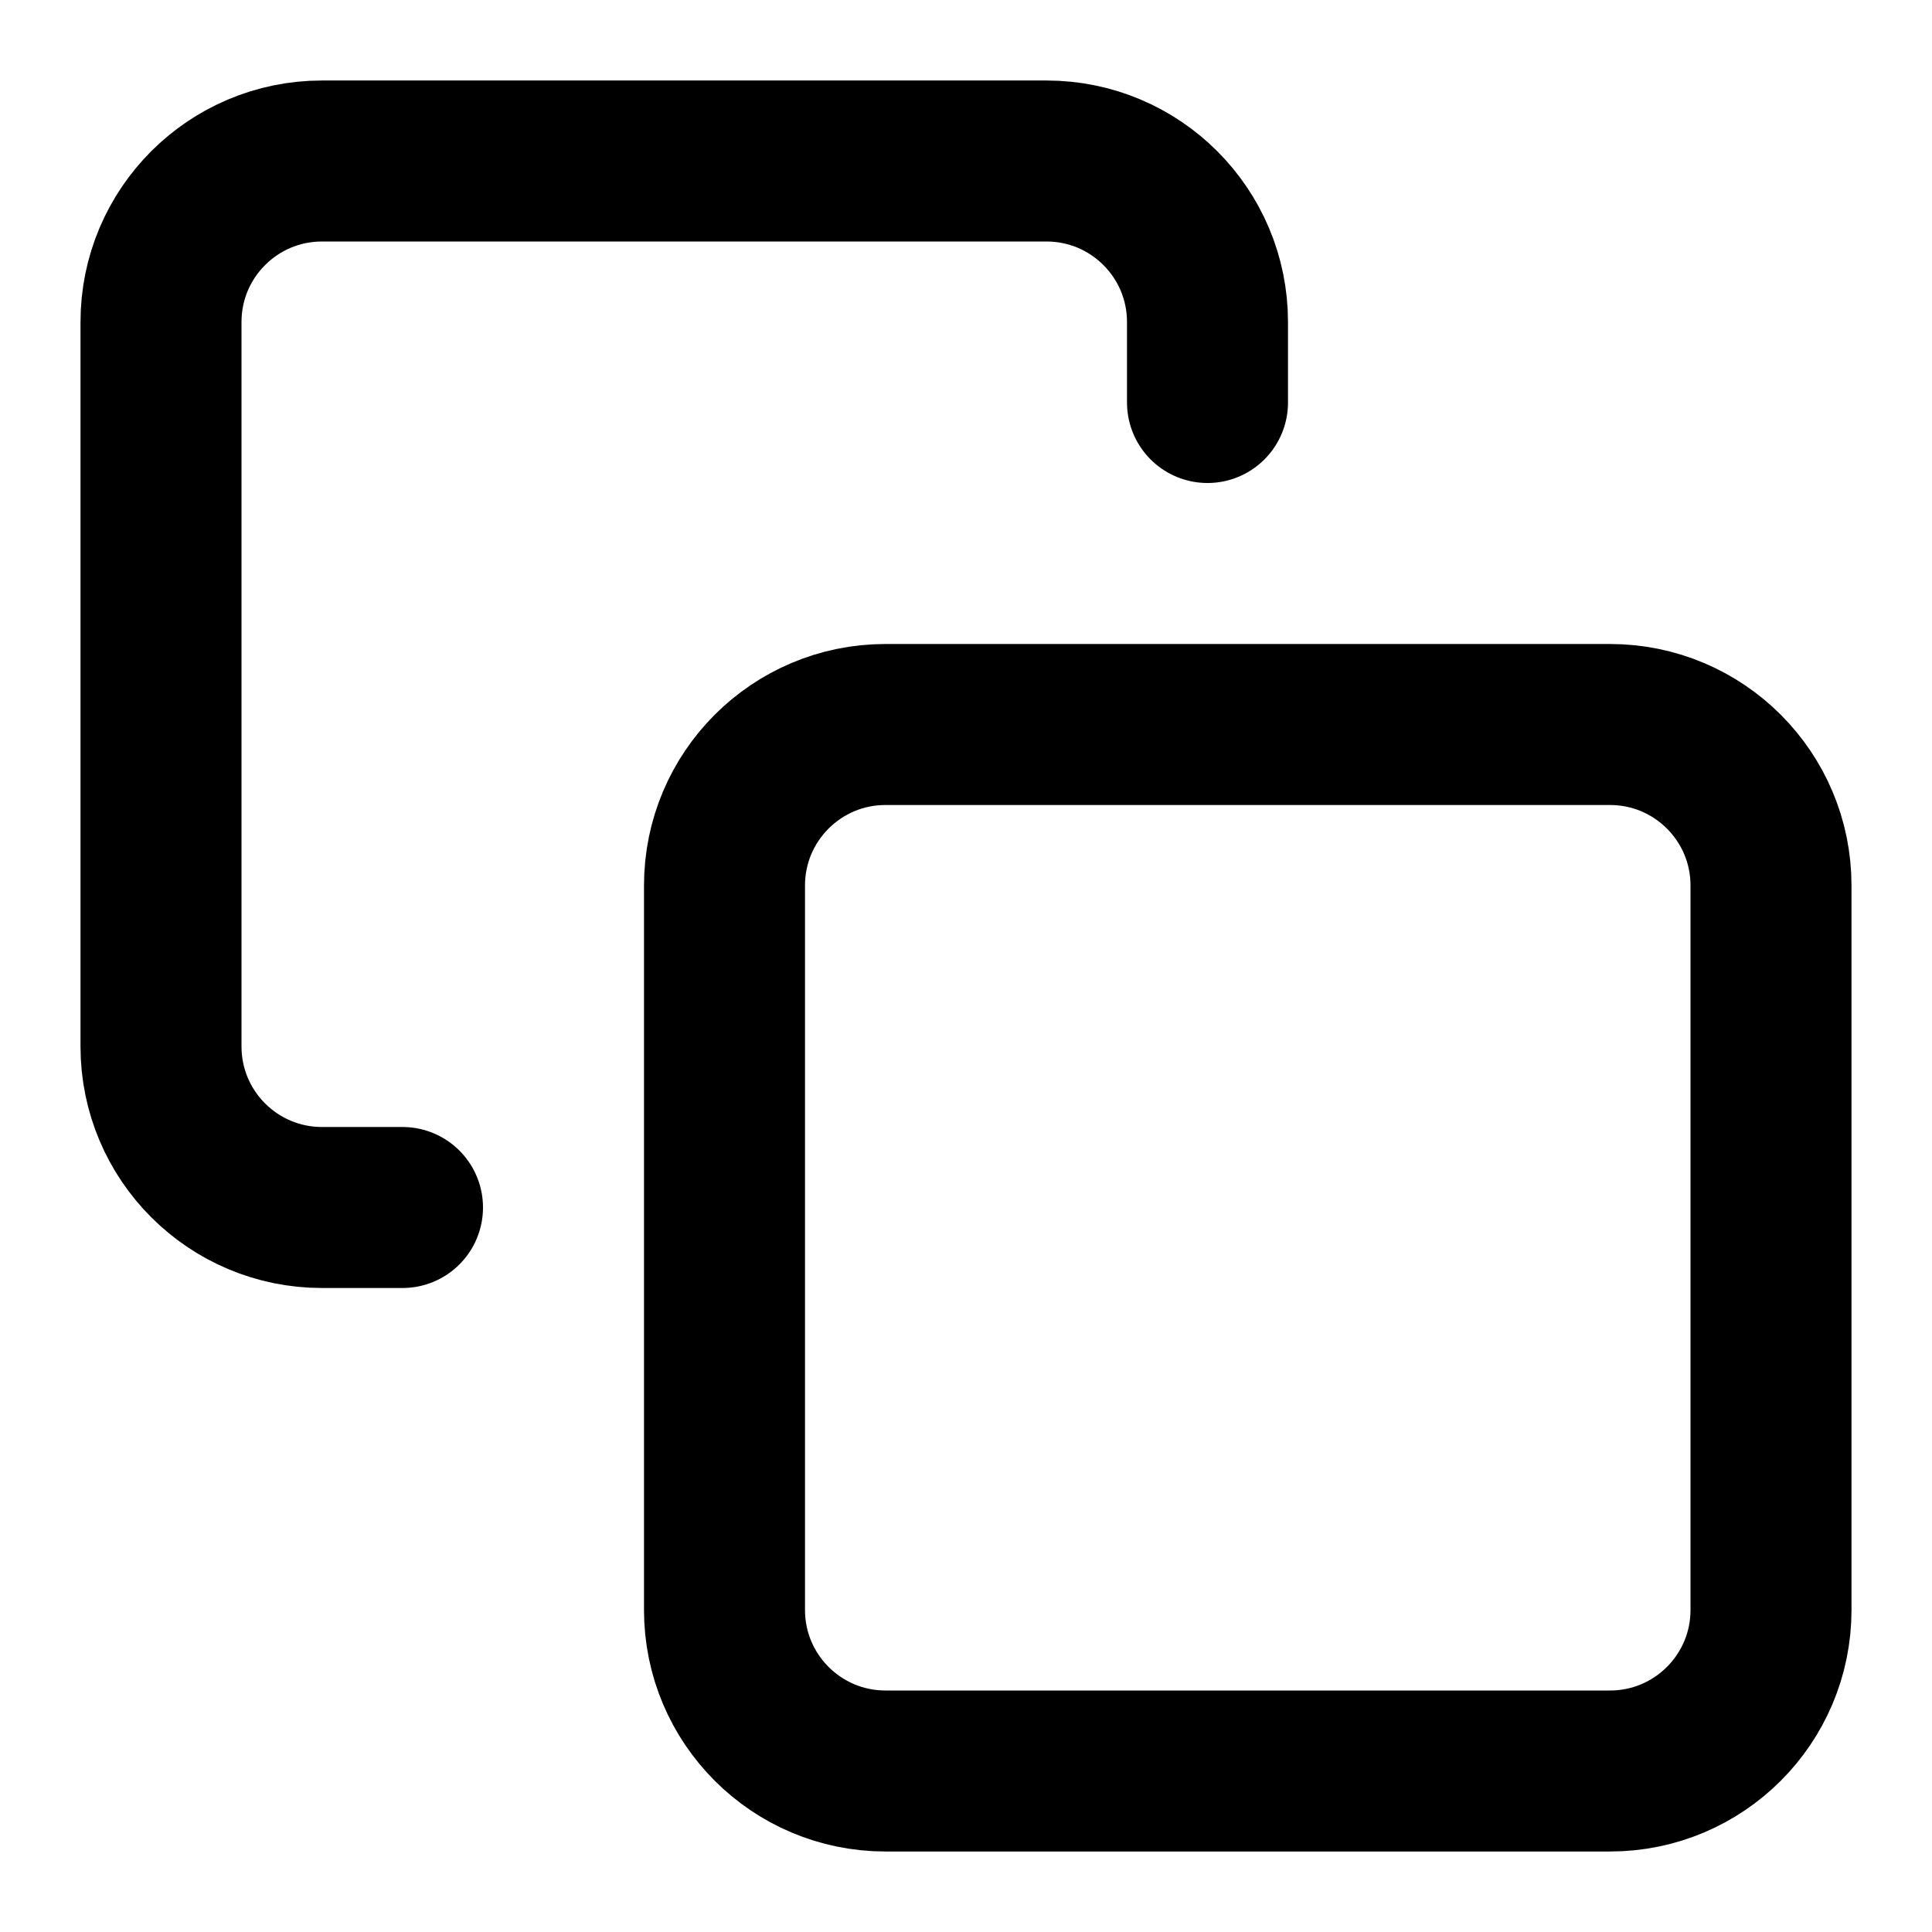
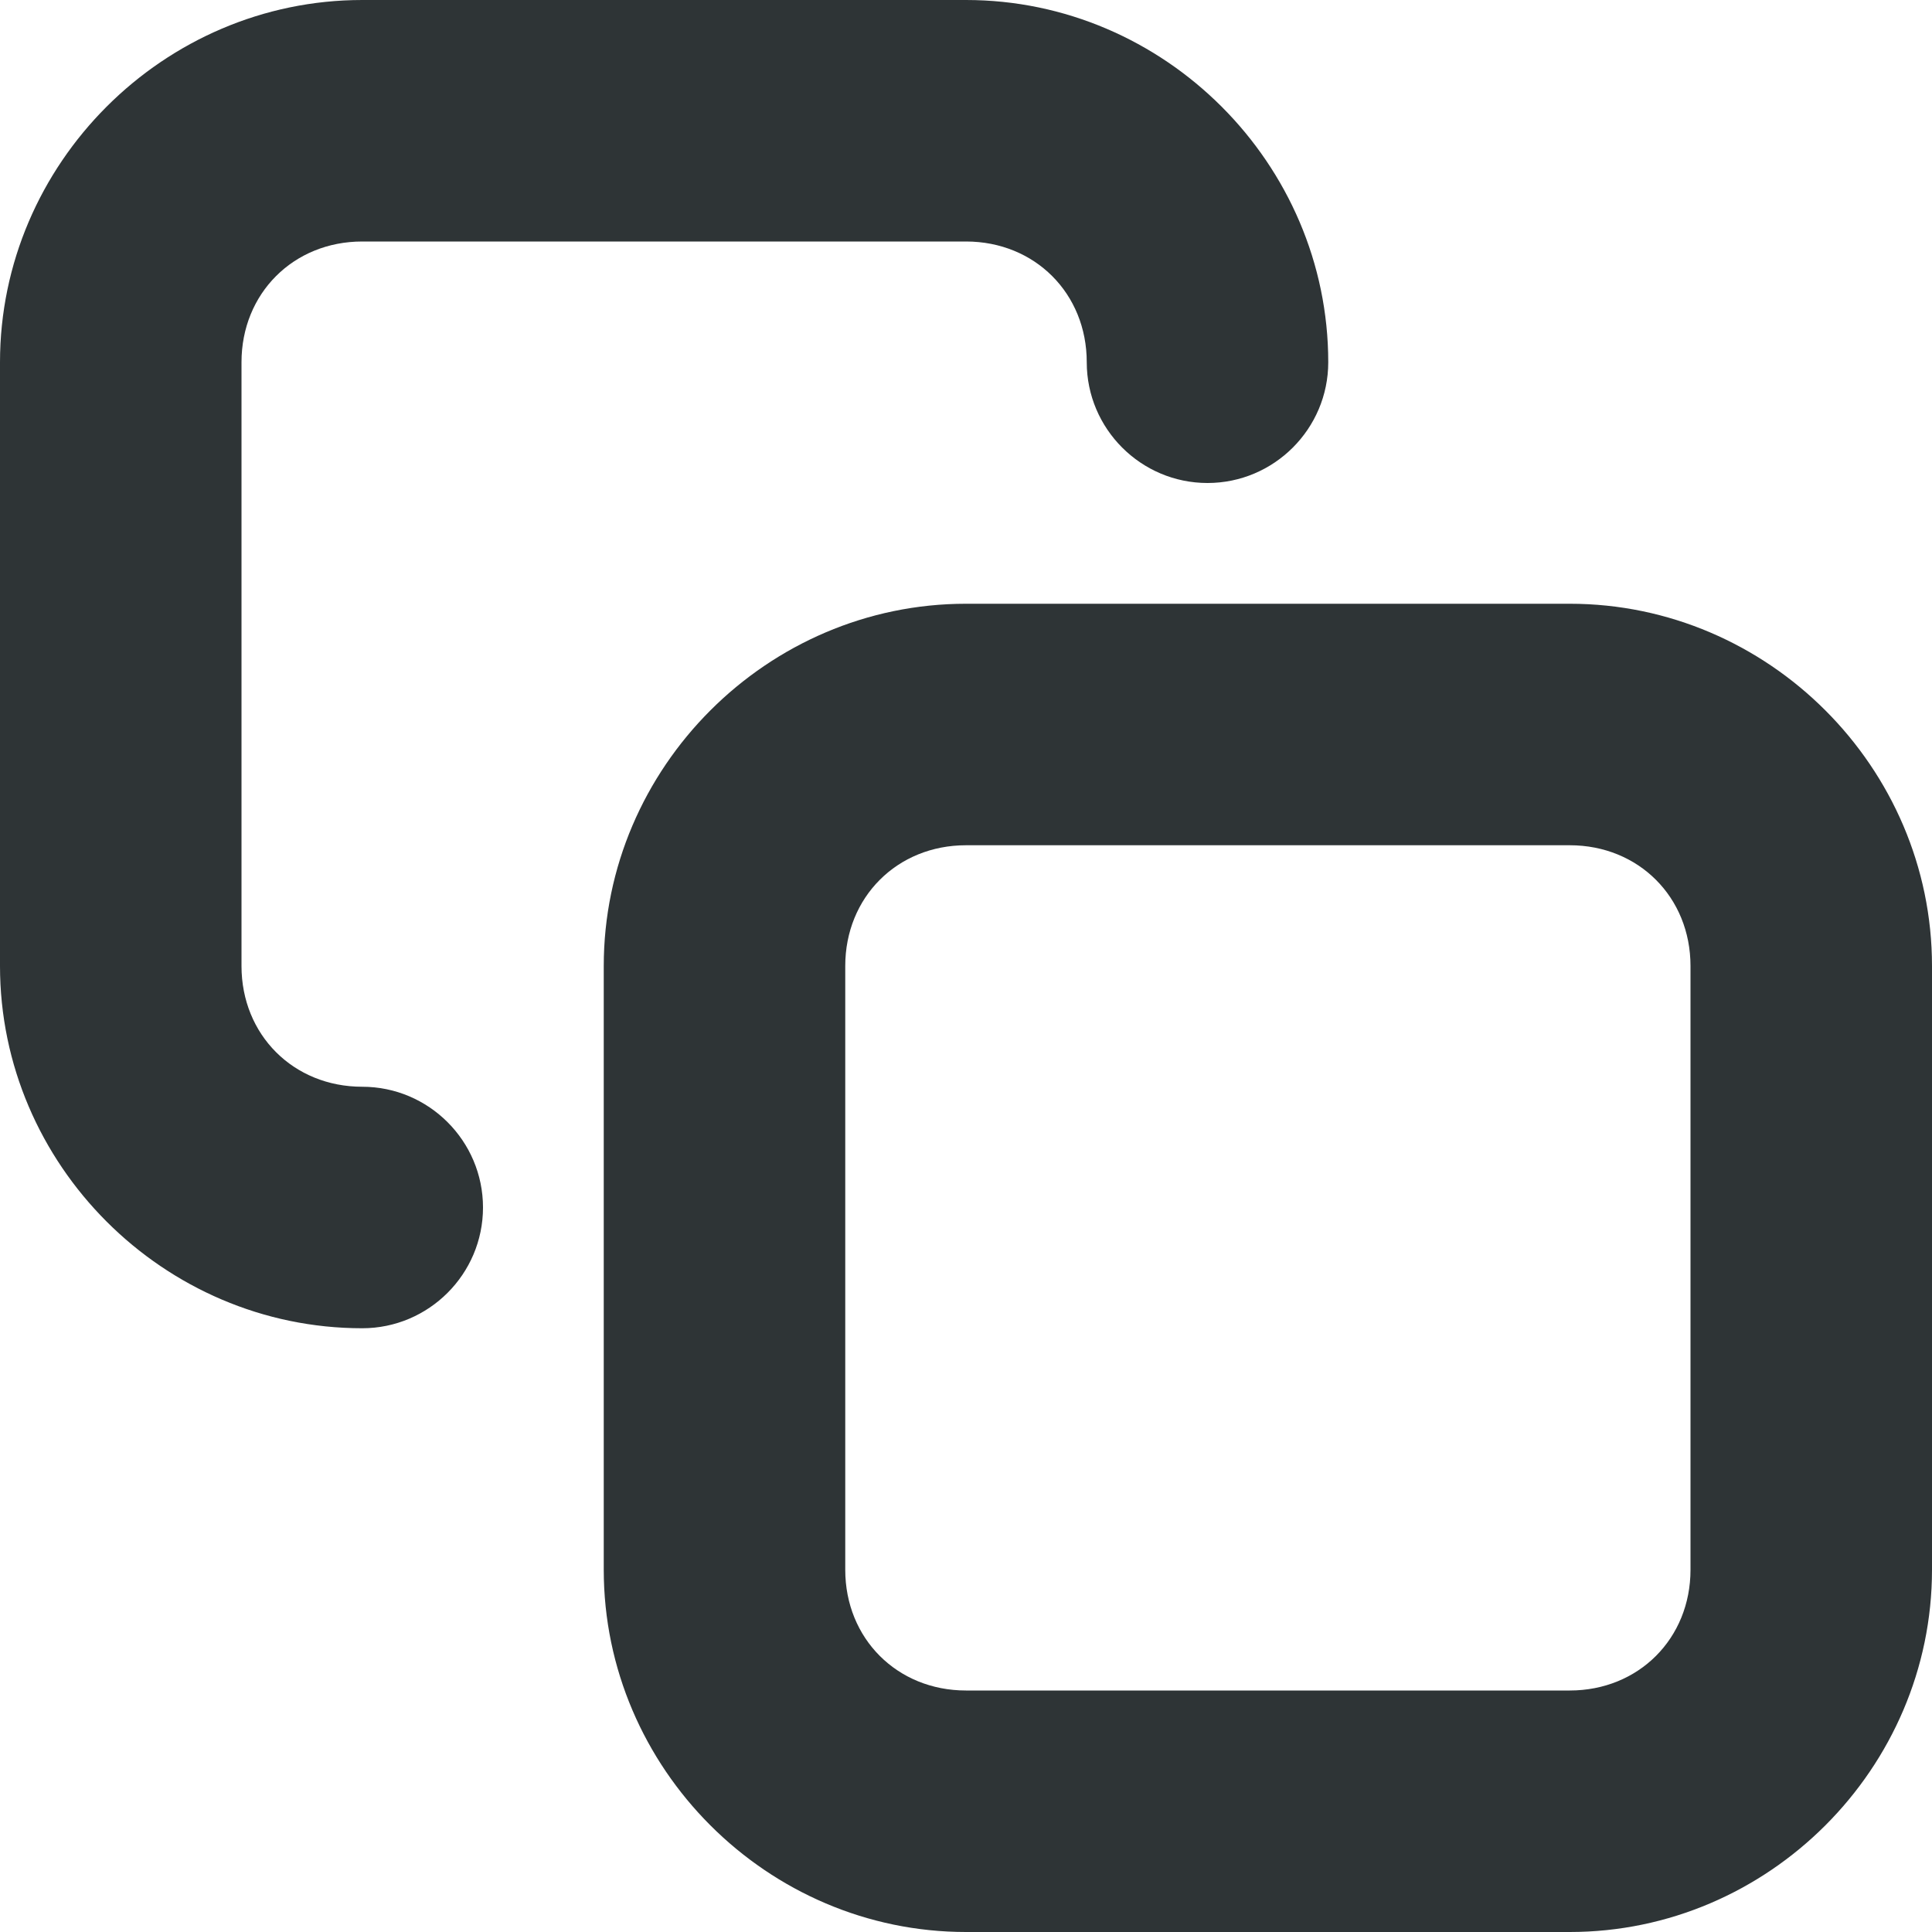
- <svg xmlns="http://www.w3.org/2000/svg" viewBox="0 0 24 24" fill="none" stroke="black" stroke-width="2" stroke-linecap="round" stroke-linejoin="round">
-   <rect x="9" y="9" width="13" height="13" rx="2" ry="2" />
-   <path d="M5 15H4a2 2 0 0 1-2-2V4a2 2 0 0 1 2-2h9a2 2 0 0 1 2 2v1" />
+ <svg xmlns="http://www.w3.org/2000/svg" height="16px" viewBox="0 0 16 16" width="16px">
+   <path d="m 0 3 c 0 -1.645 1.355 -3 3 -3 h 5 c 1.645 0 3 1.355 3 3 c 0 0.551 -0.449 1 -1 1 s -1 -0.449 -1 -1 c 0 -0.57 -0.43 -1 -1 -1 h -5 c -0.57 0 -1 0.43 -1 1 v 5 c 0 0.57 0.43 1 1 1 c 0.551 0 1 0.449 1 1 s -0.449 1 -1 1 c -1.645 0 -3 -1.355 -3 -3 z m 5 5 c 0 -1.645 1.355 -3 3 -3 h 5 c 1.645 0 3 1.355 3 3 v 5 c 0 1.645 -1.355 3 -3 3 h -5 c -1.645 0 -3 -1.355 -3 -3 z m 2 0 v 5 c 0 0.57 0.43 1 1 1 h 5 c 0.57 0 1 -0.43 1 -1 v -5 c 0 -0.57 -0.43 -1 -1 -1 h -5 c -0.57 0 -1 0.43 -1 1 z m 0 0" fill="#2e3436" />
</svg>
